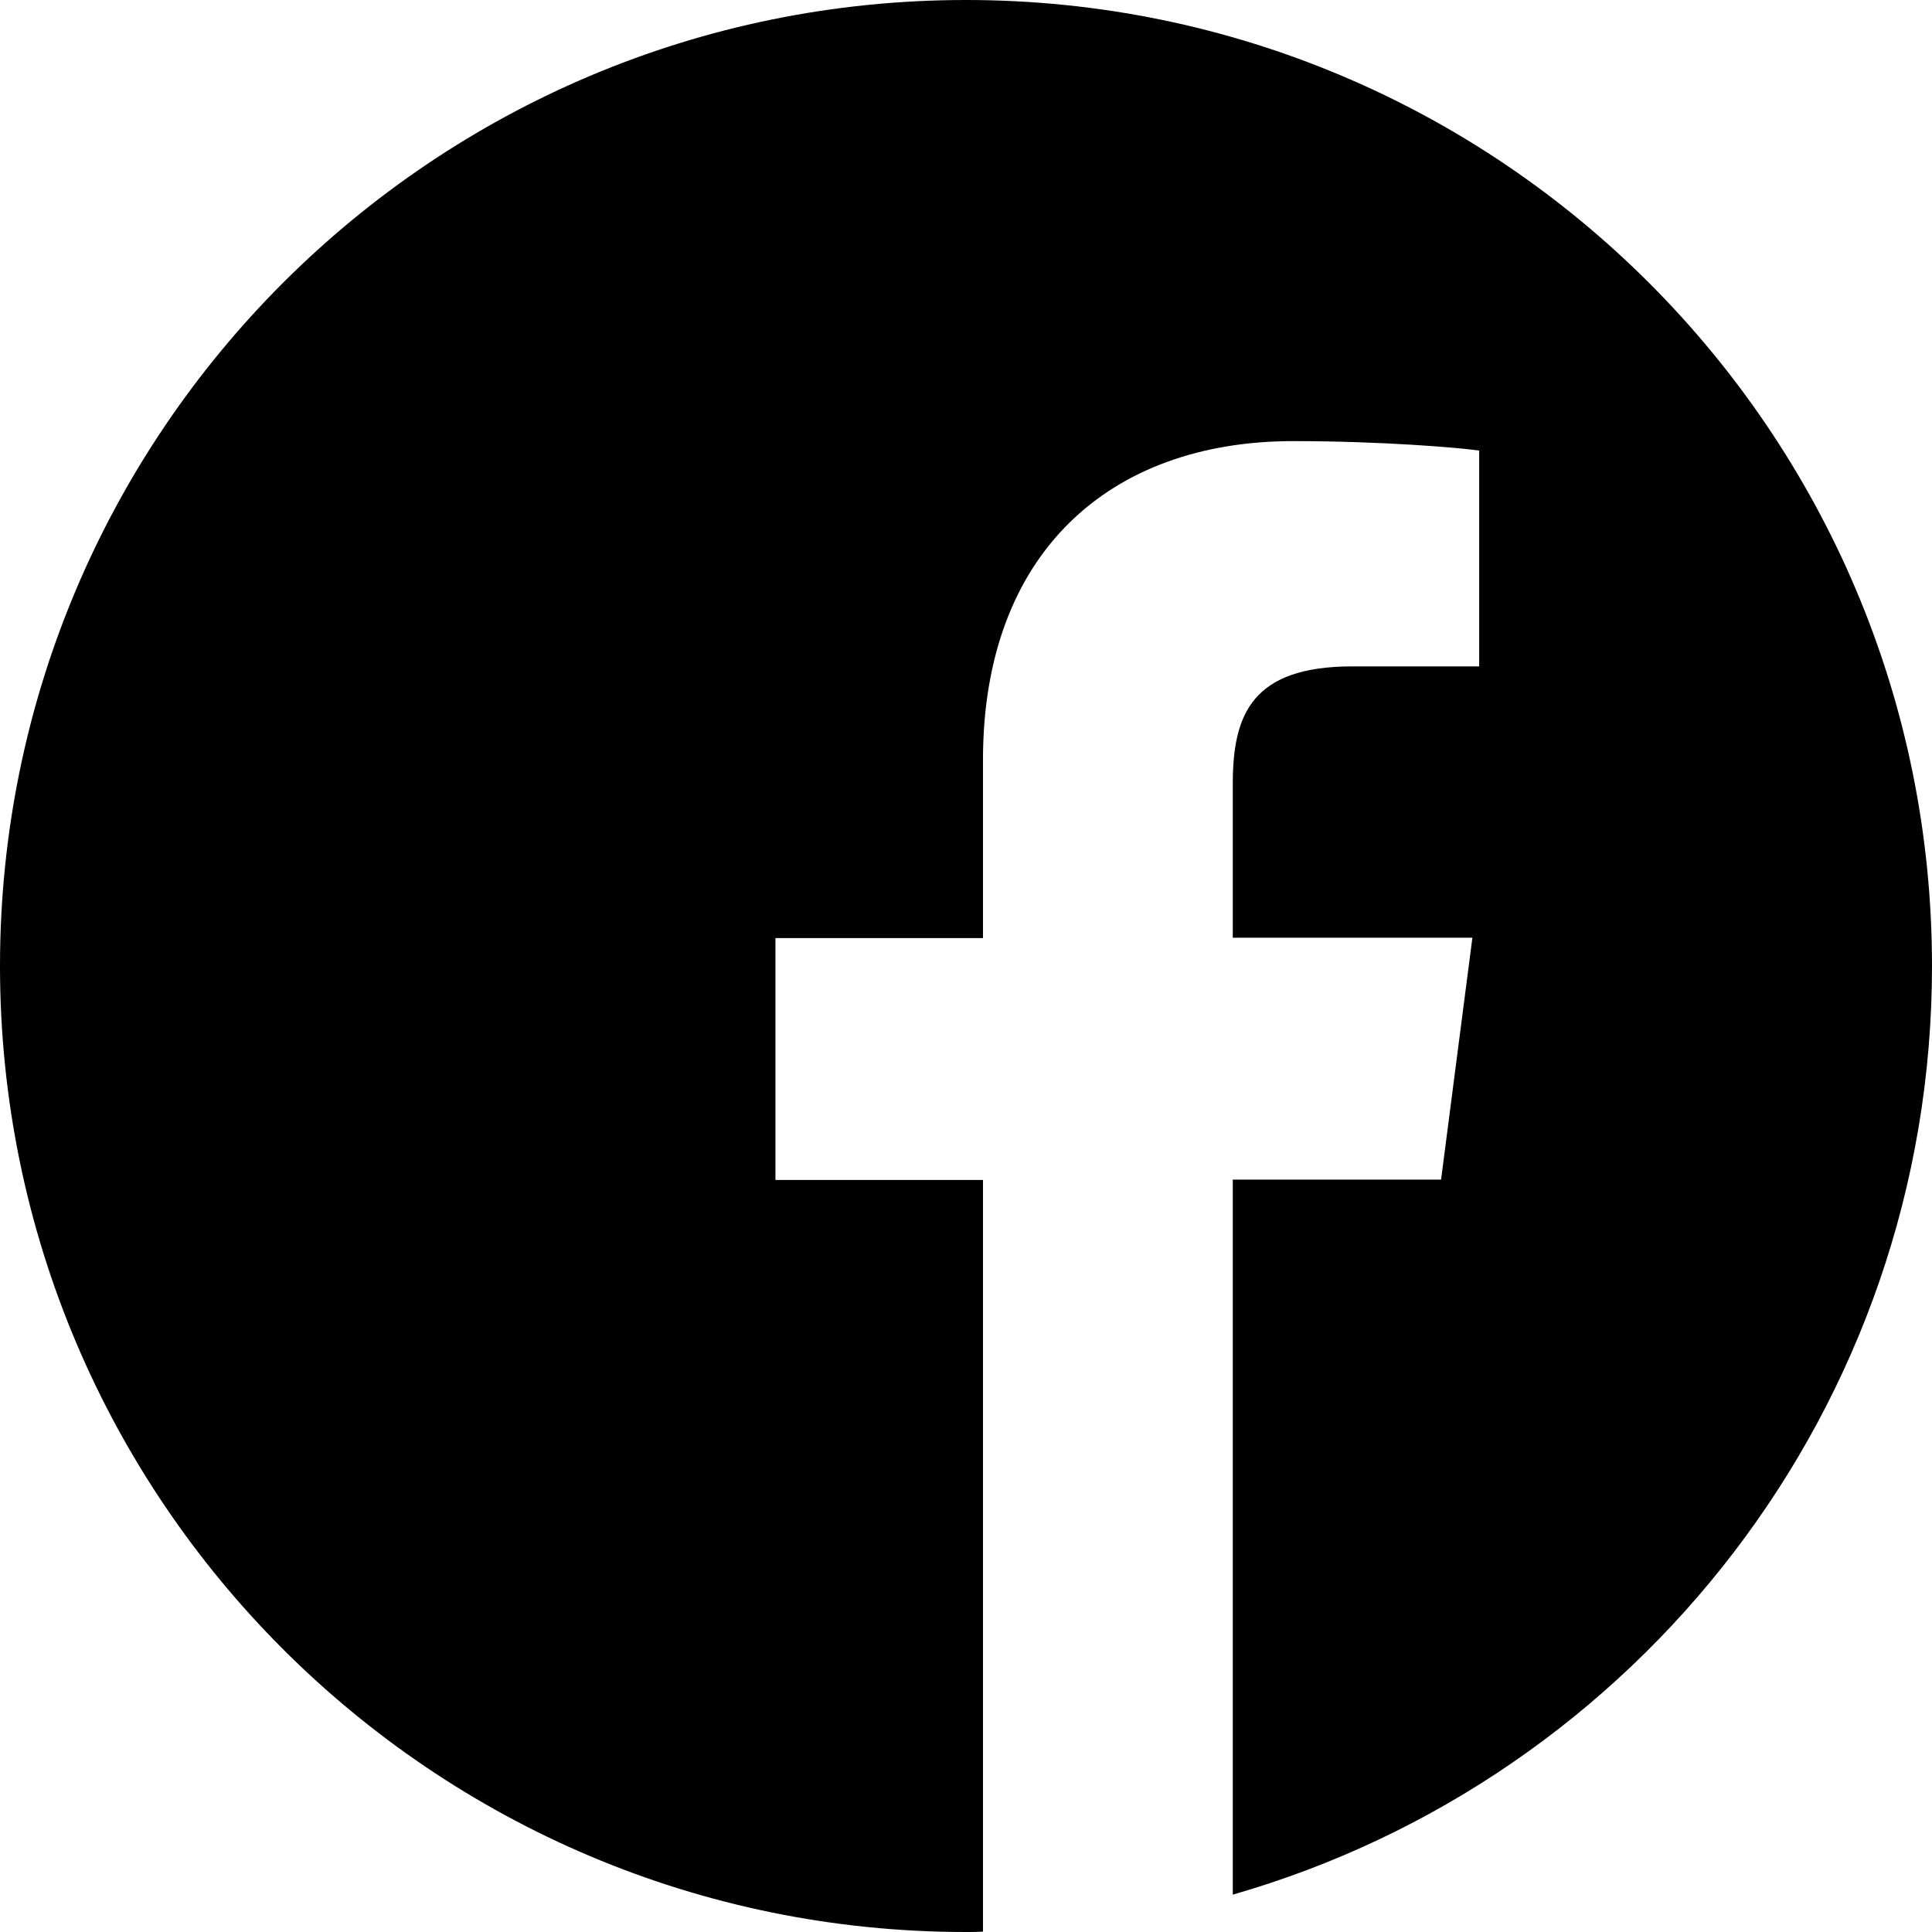
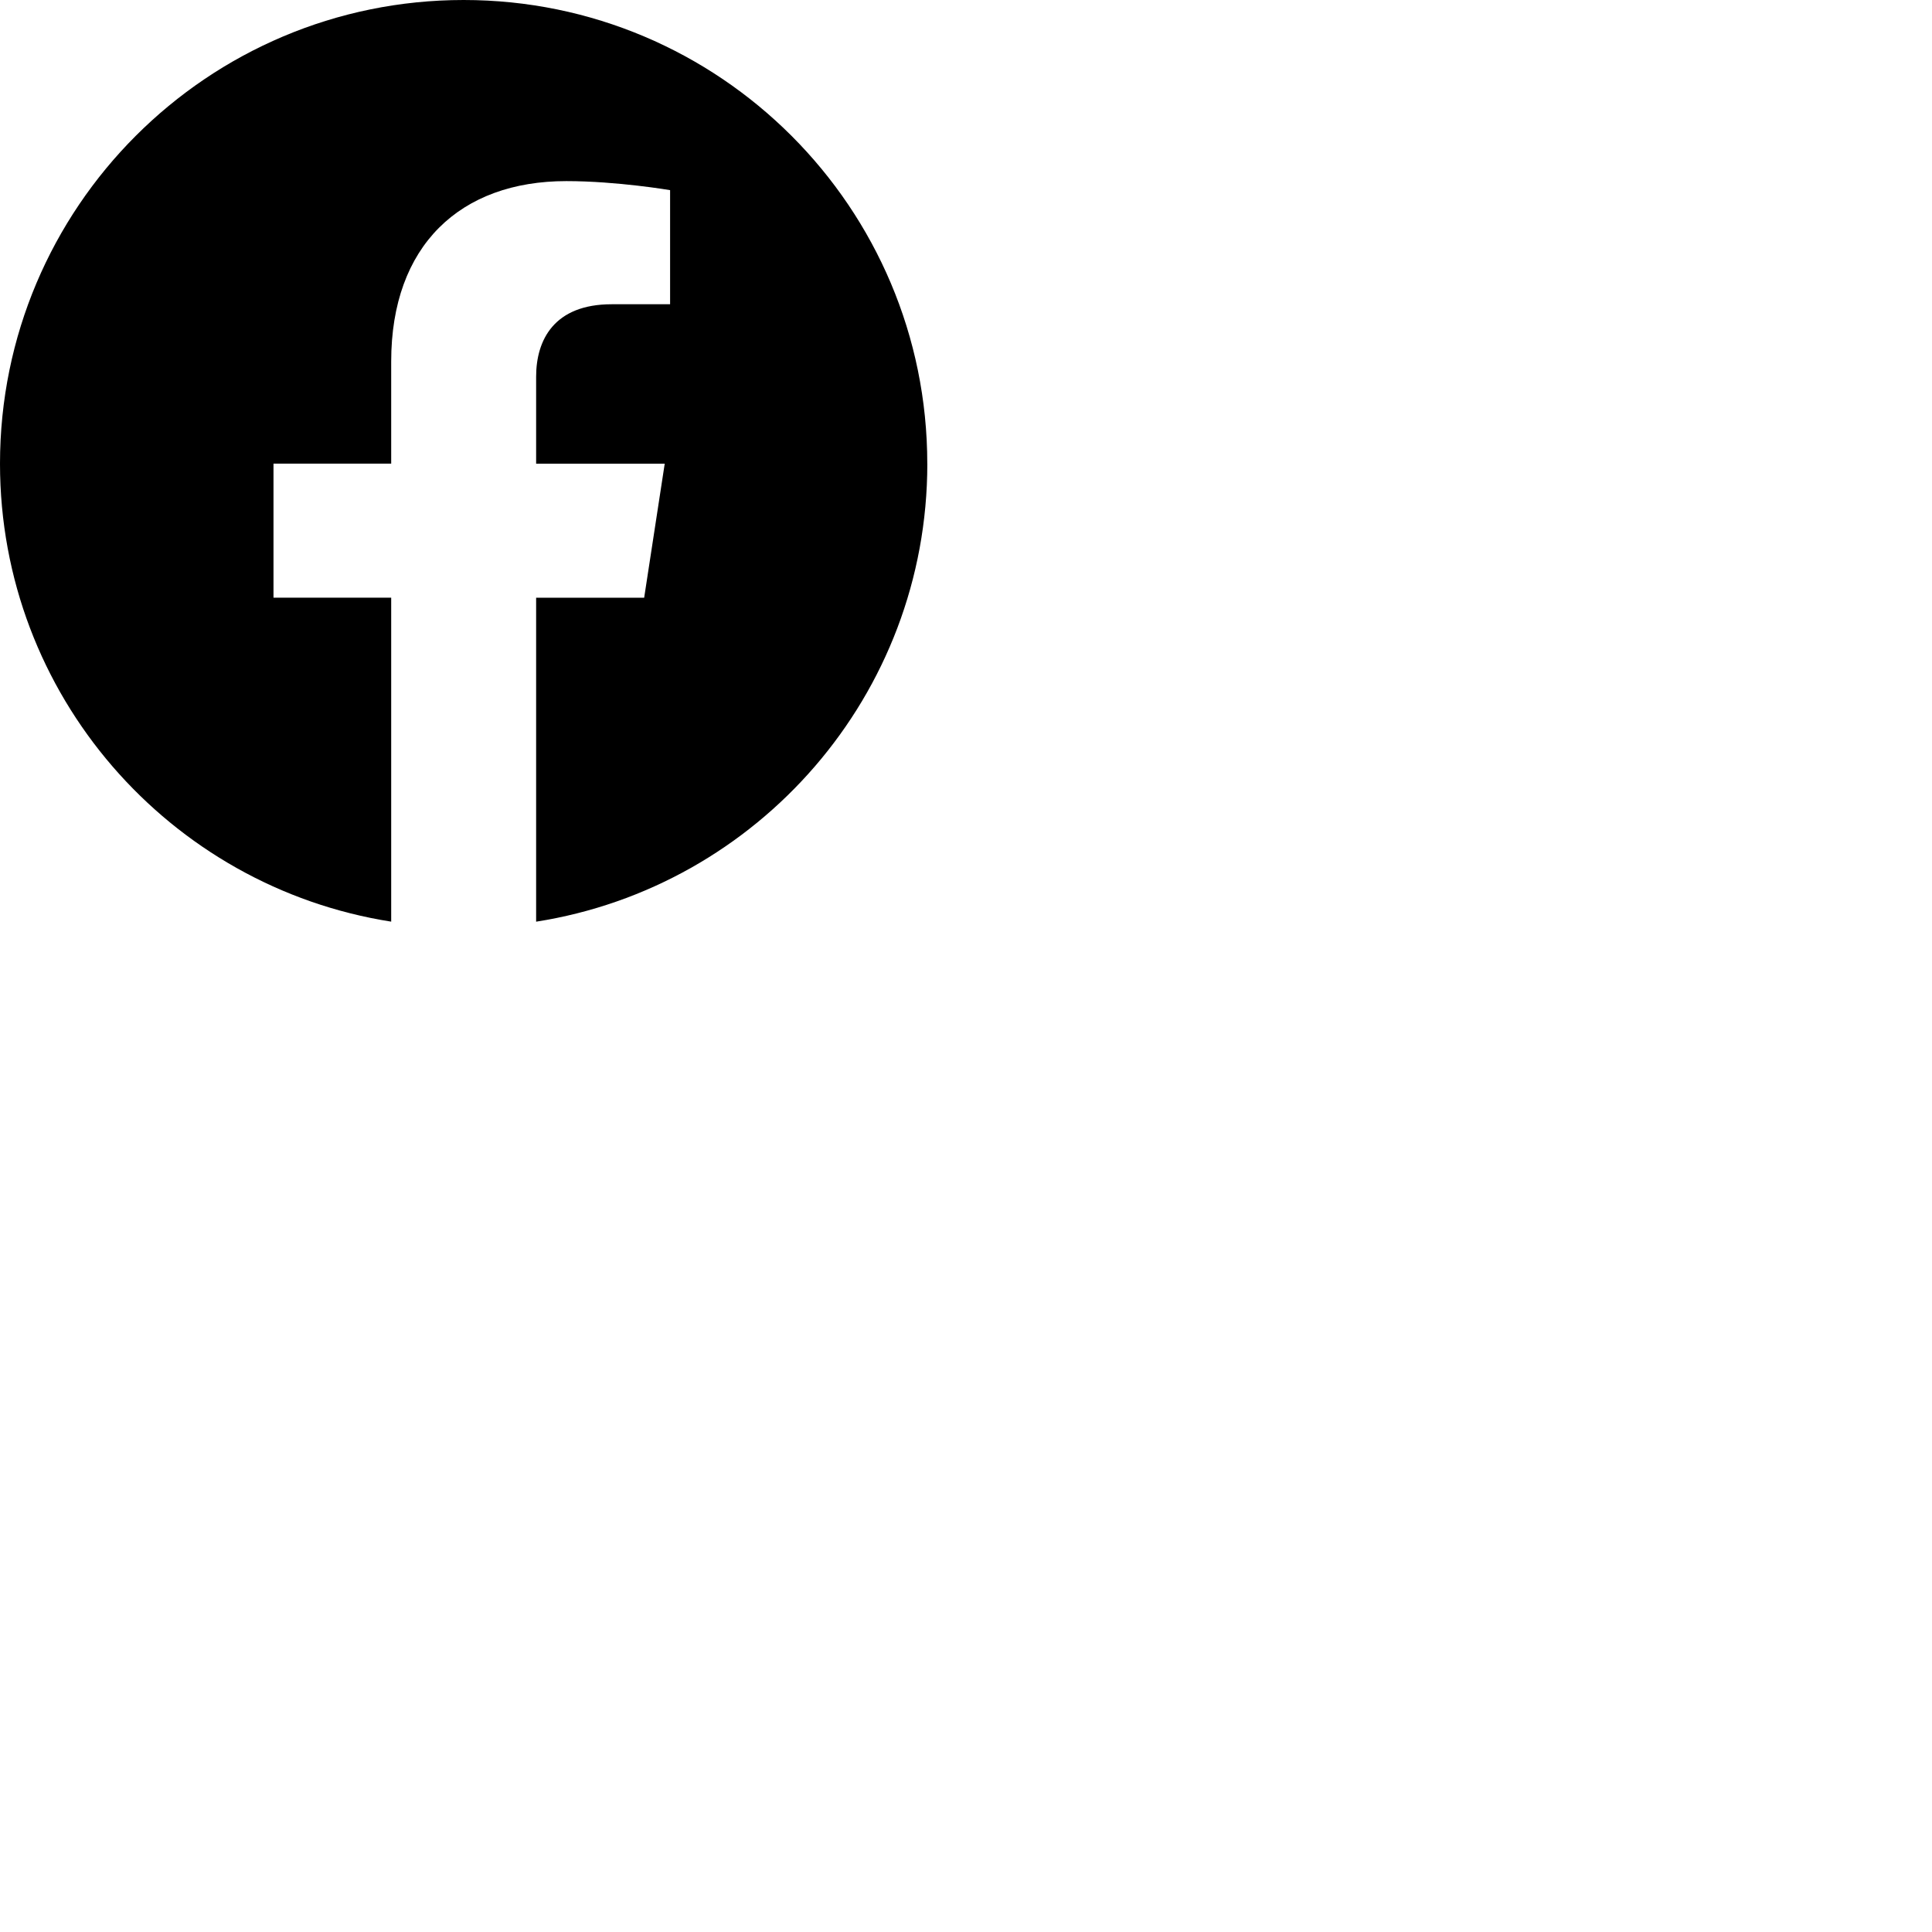
- <svg xmlns="http://www.w3.org/2000/svg" id="Capa_1" enable-background="new 0 0 512 512" height="512" viewBox="0 0 512 512" width="512">
-   <path d="m512 256c0-141.4-114.6-256-256-256s-256 114.6-256 256 114.6 256 256 256c1.5 0 3 0 4.5-.1v-199.2h-55v-64.1h55v-47.2c0-54.7 33.4-84.5 82.2-84.5 23.4 0 43.5 1.7 49.3 2.5v57.2h-33.6c-26.5 0-31.7 12.6-31.7 31.1v40.8h63.5l-8.3 64.1h-55.2v189.5c107-30.7 185.3-129.2 185.3-246.1z" />
+ <svg xmlns="http://www.w3.org/2000/svg" height="50px" width="50px">
+   <path d="M23.998 12c0-6.628-5.372-12-11.999-12C5.372 0 0 5.372 0 12c0 5.988 4.388 10.952 10.124 11.852v-8.384H7.078v-3.469h3.046V9.356c0-3.008 1.792-4.669 4.532-4.669 1.313 0 2.686.234 2.686.234v2.953H15.83c-1.49 0-1.955.925-1.955 1.874V12h3.328l-.532 3.469h-2.796v8.384c5.736-.9 10.124-5.864 10.124-11.853z" />
</svg>
